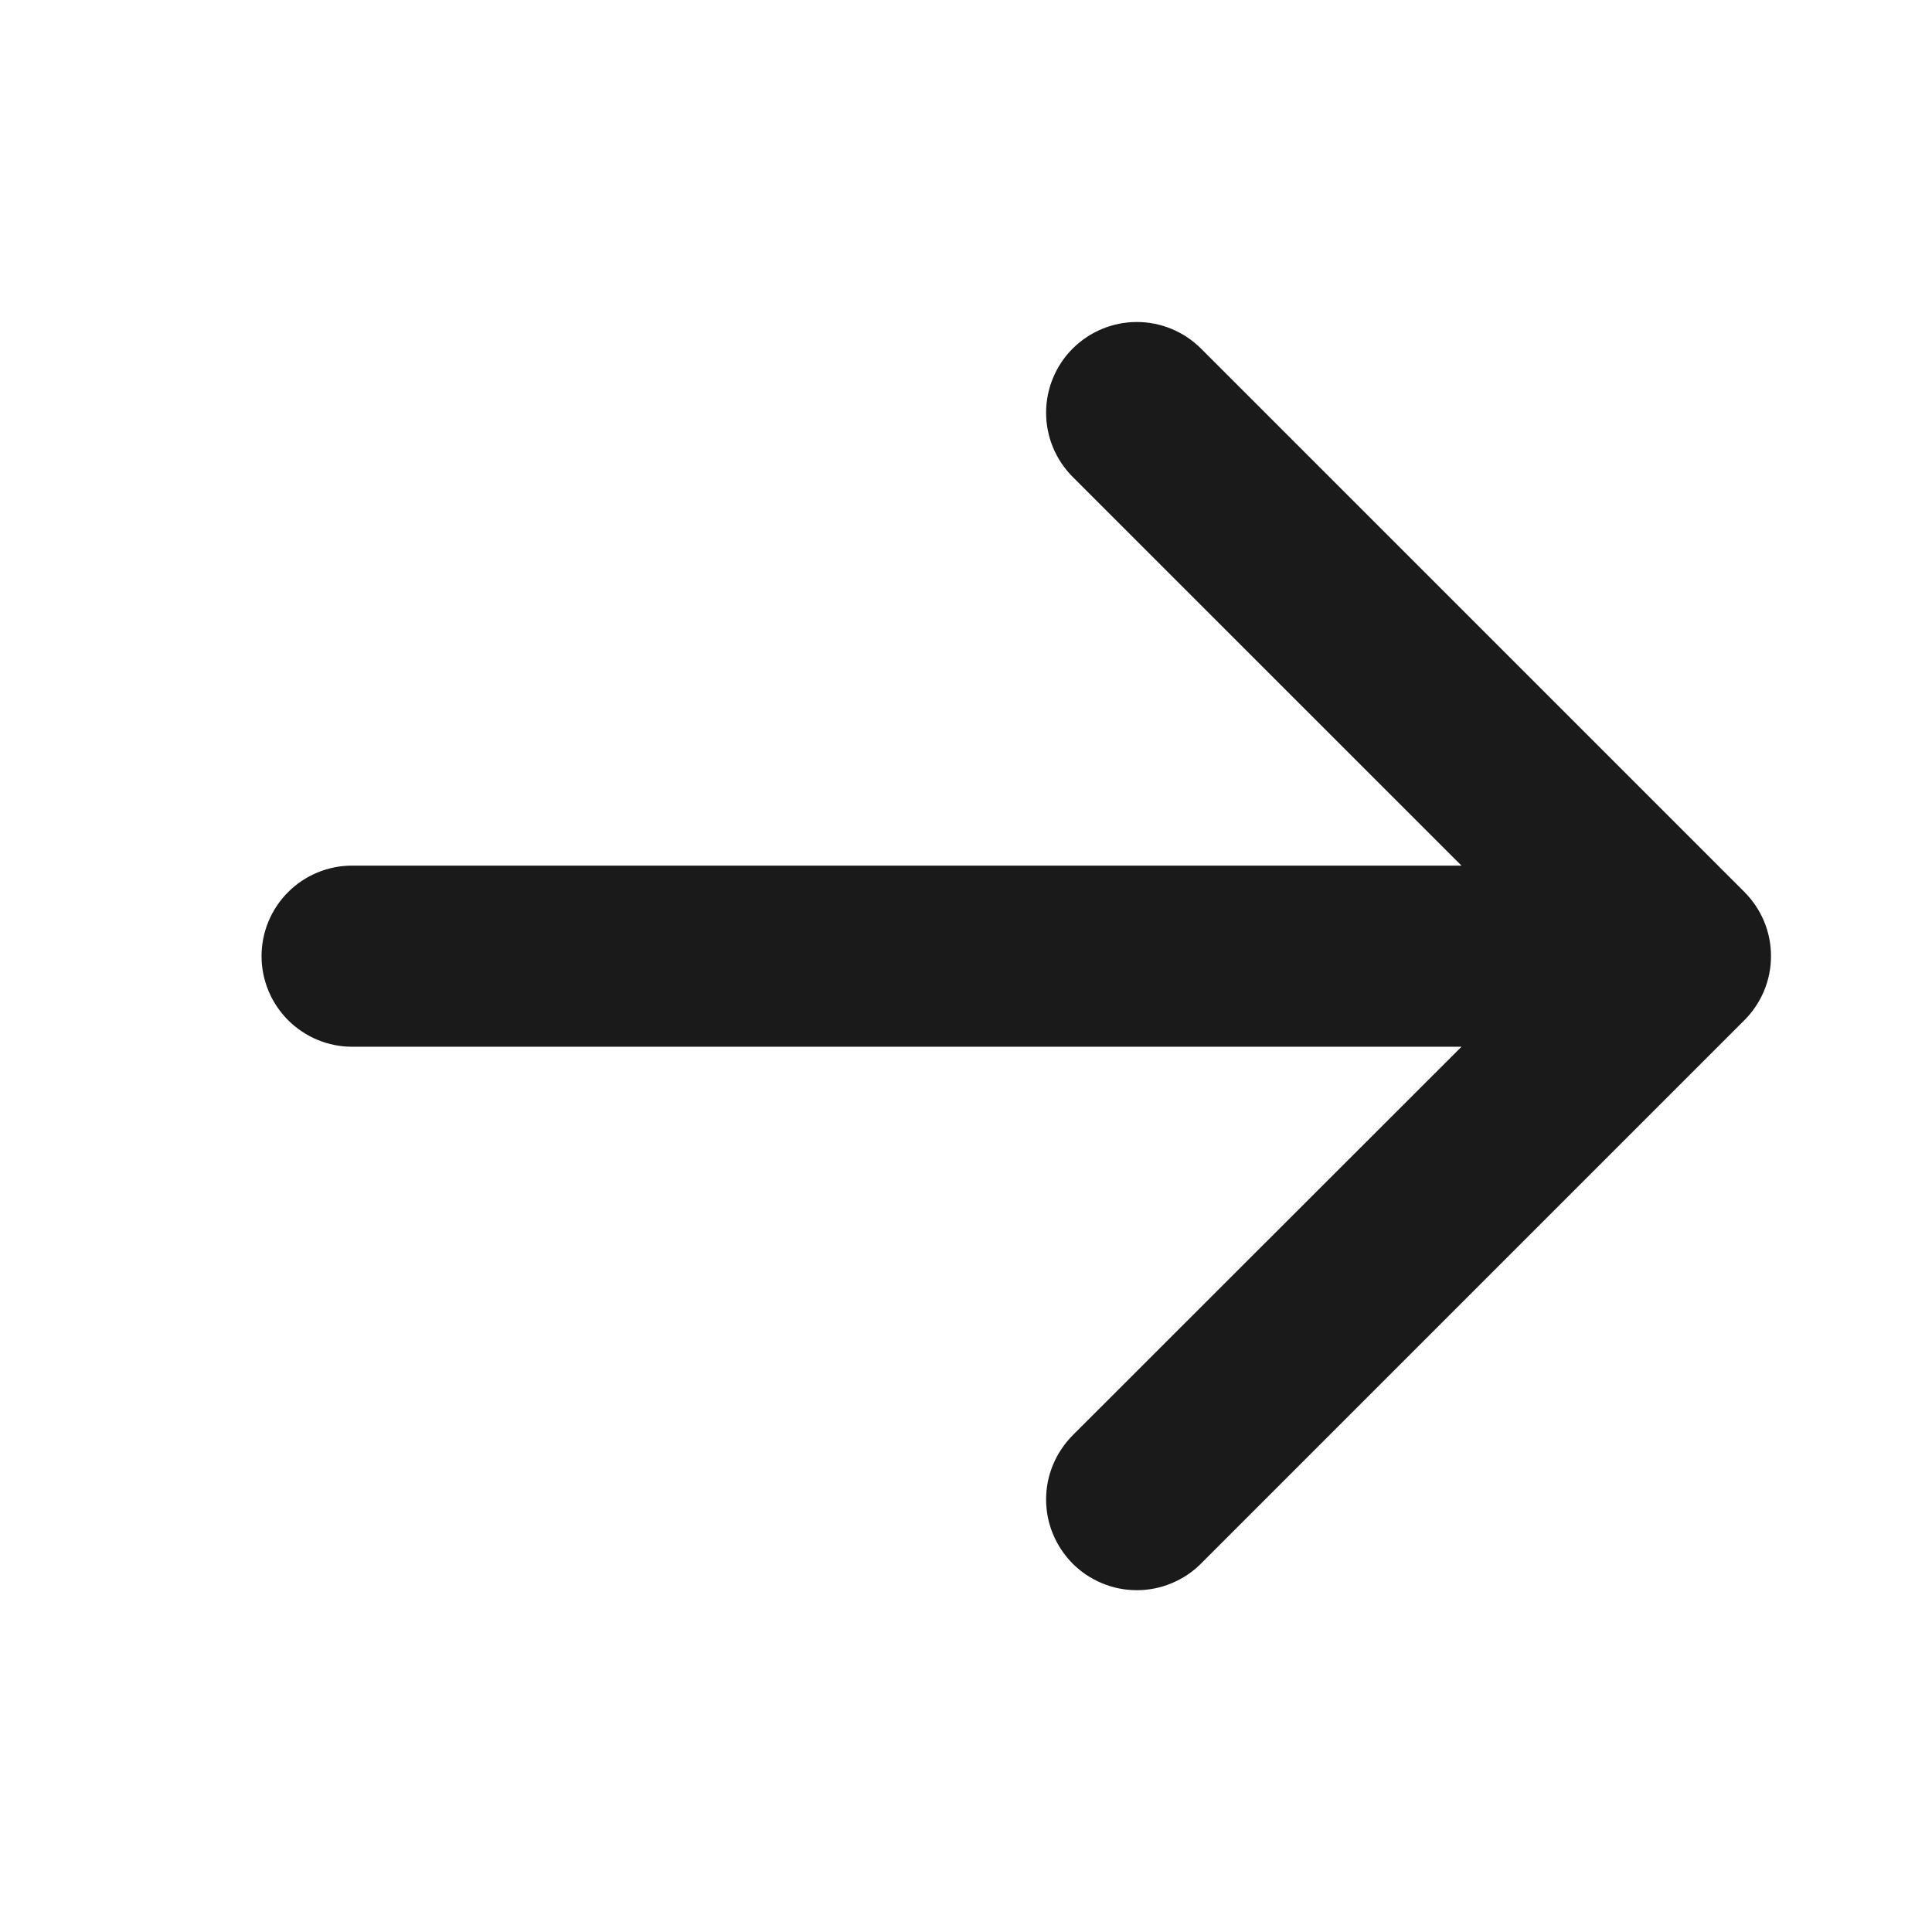
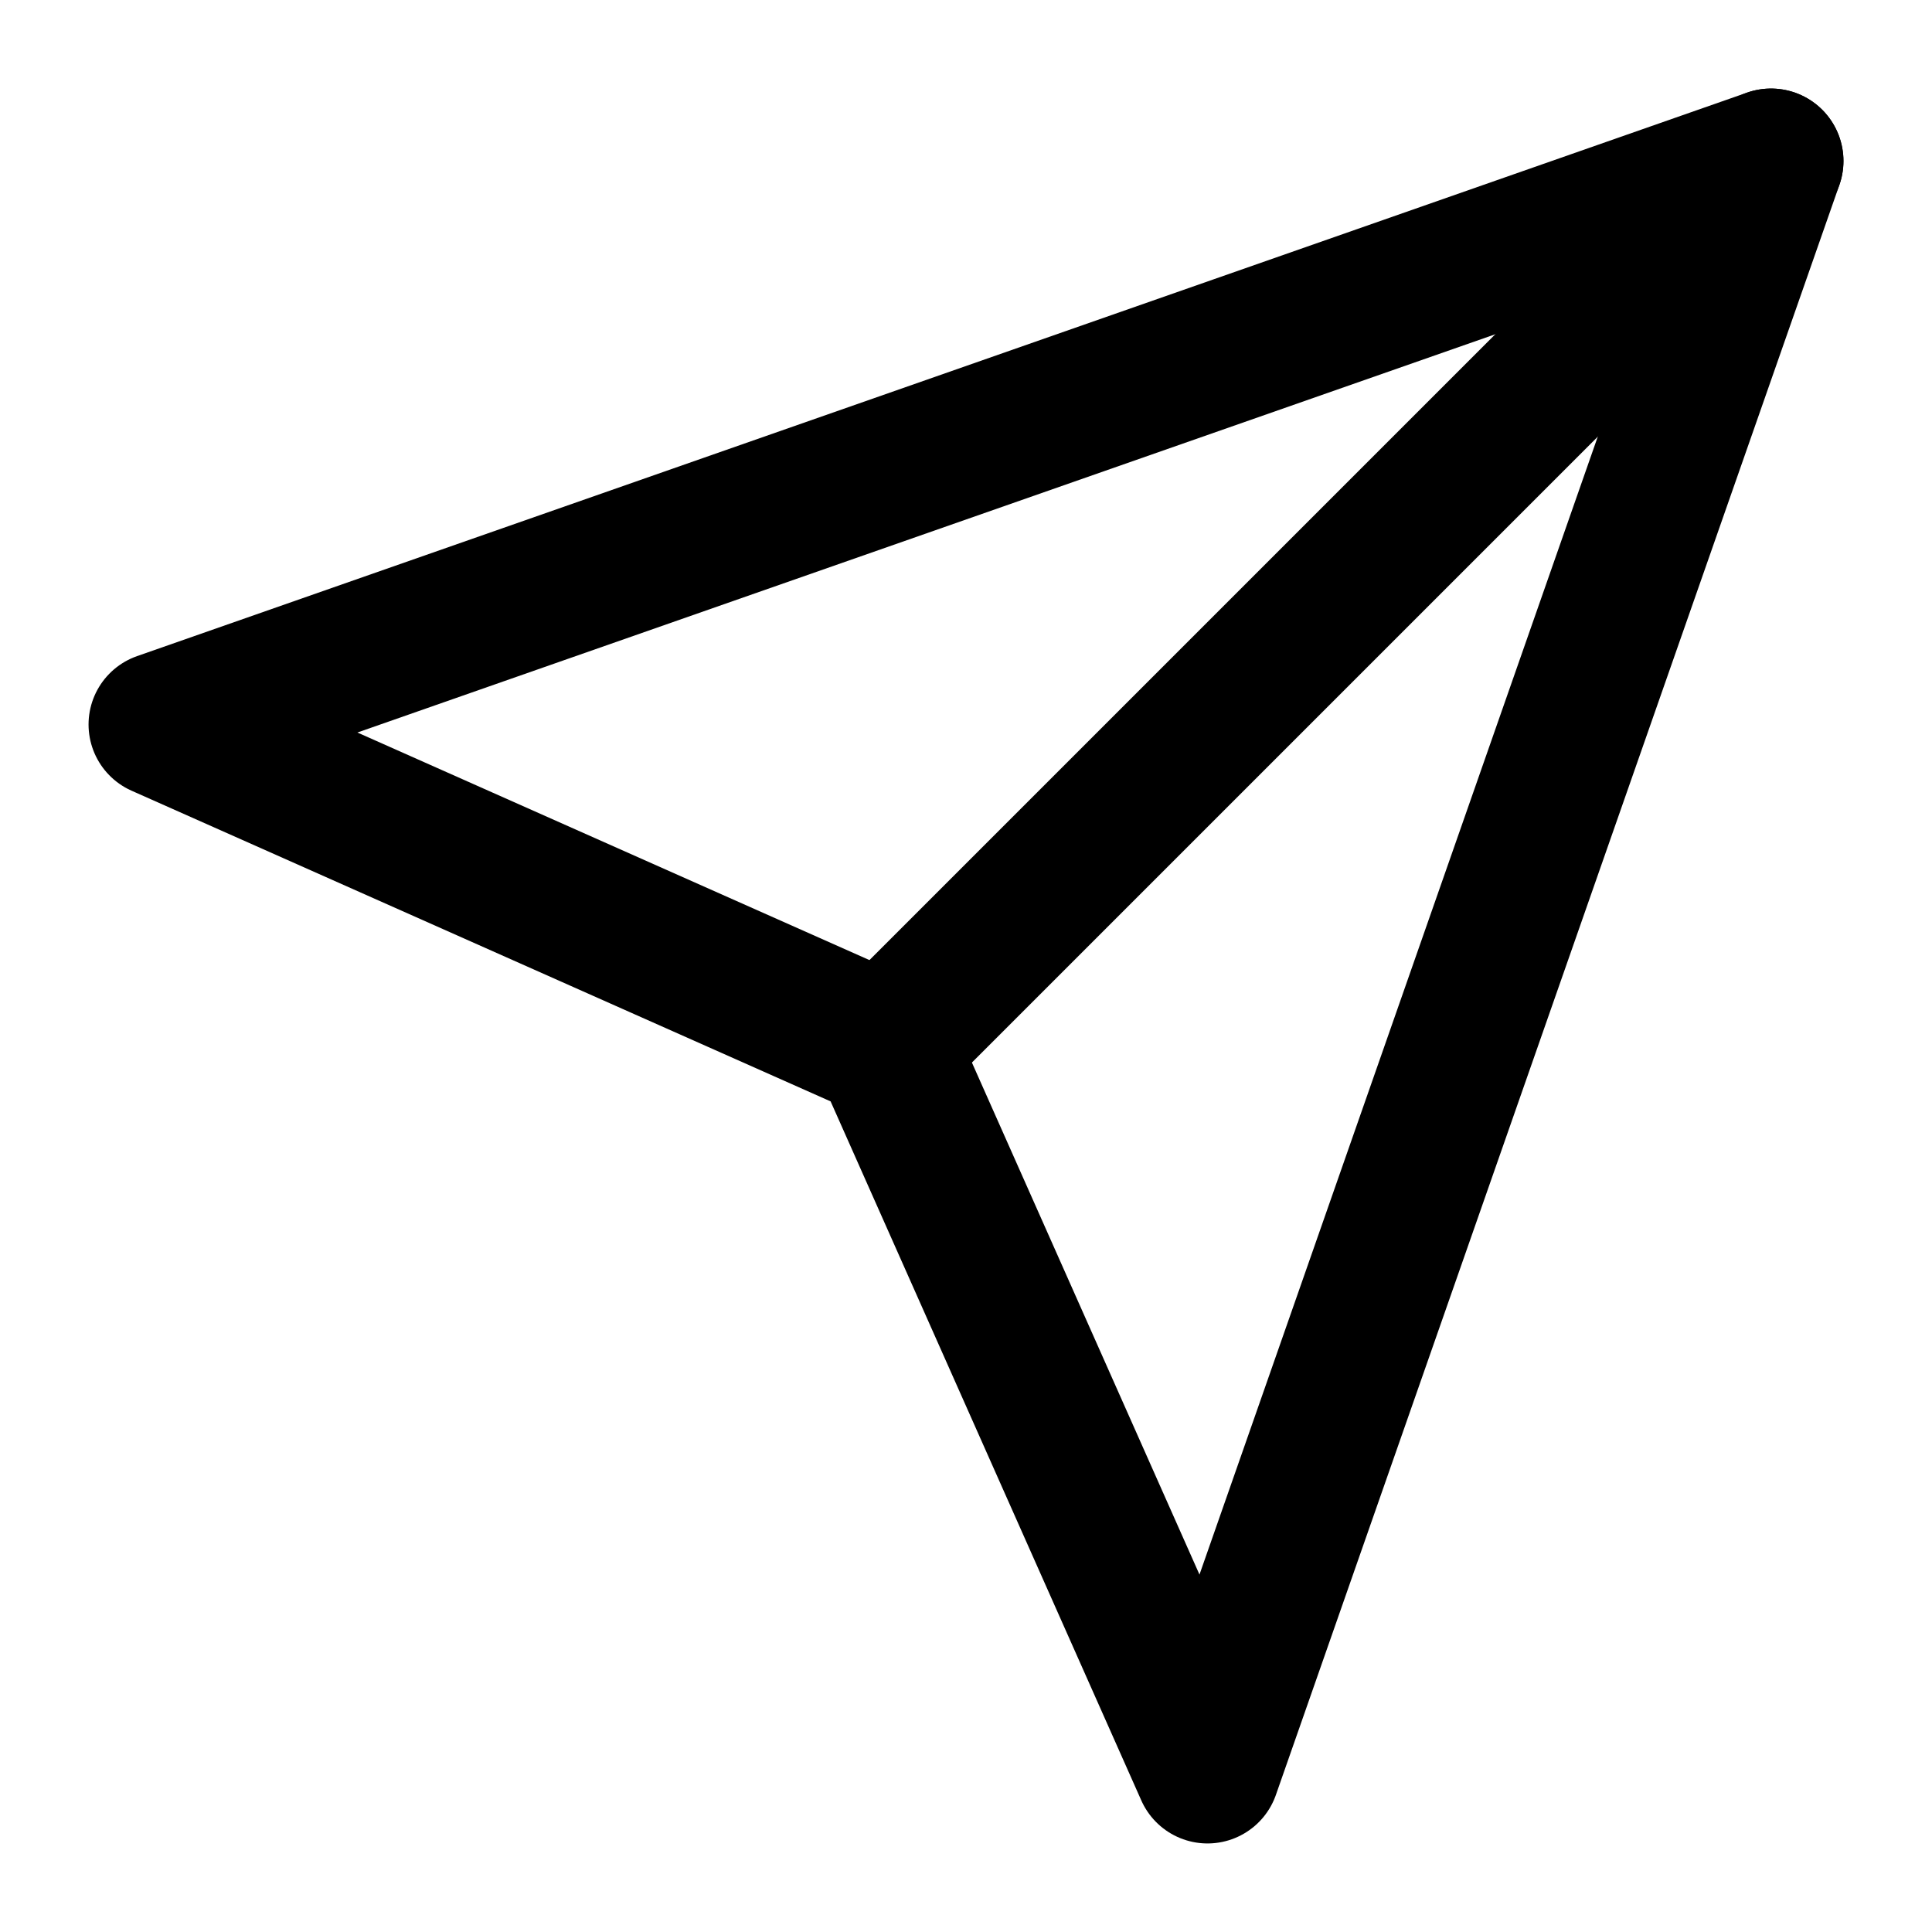
- <svg xmlns="http://www.w3.org/2000/svg" width="24" height="24" viewBox="0 0 24 24" fill="none">
-   <path d="M3.249 11.878C3.249 11.579 3.368 11.293 3.579 11.082C3.79 10.871 4.076 10.753 4.374 10.753H18.155L13.325 5.924C13.114 5.712 12.995 5.426 12.995 5.127C12.995 4.828 13.114 4.541 13.325 4.33C13.537 4.119 13.823 4 14.122 4C14.421 4 14.708 4.119 14.919 4.33L21.669 11.08C21.774 11.185 21.857 11.309 21.914 11.445C21.971 11.582 22 11.729 22 11.877C22 12.025 21.971 12.172 21.914 12.308C21.857 12.445 21.774 12.569 21.669 12.674L14.919 19.424C14.815 19.529 14.69 19.611 14.553 19.668C14.417 19.725 14.27 19.754 14.122 19.754C13.974 19.754 13.828 19.725 13.691 19.668C13.554 19.611 13.43 19.529 13.325 19.424C13.221 19.319 13.138 19.195 13.081 19.058C13.024 18.922 12.995 18.775 12.995 18.627C12.995 18.479 13.024 18.332 13.081 18.196C13.138 18.059 13.221 17.935 13.325 17.83L18.155 13.003H4.374C4.076 13.003 3.79 12.884 3.579 12.673C3.368 12.462 3.249 12.176 3.249 11.878Z" fill="#1A1A1A" />
+ <svg xmlns="http://www.w3.org/2000/svg" viewBox="0 0 24 24" fill="none">
+   <path d="M22 2L11 13" stroke="currentColor" stroke-width="1.8" stroke-linecap="round" stroke-linejoin="round" />
+   <path d="M22 2L15 22l-4-9-9-4 20-7Z" stroke="currentColor" stroke-width="1.8" stroke-linejoin="round" />
</svg>
